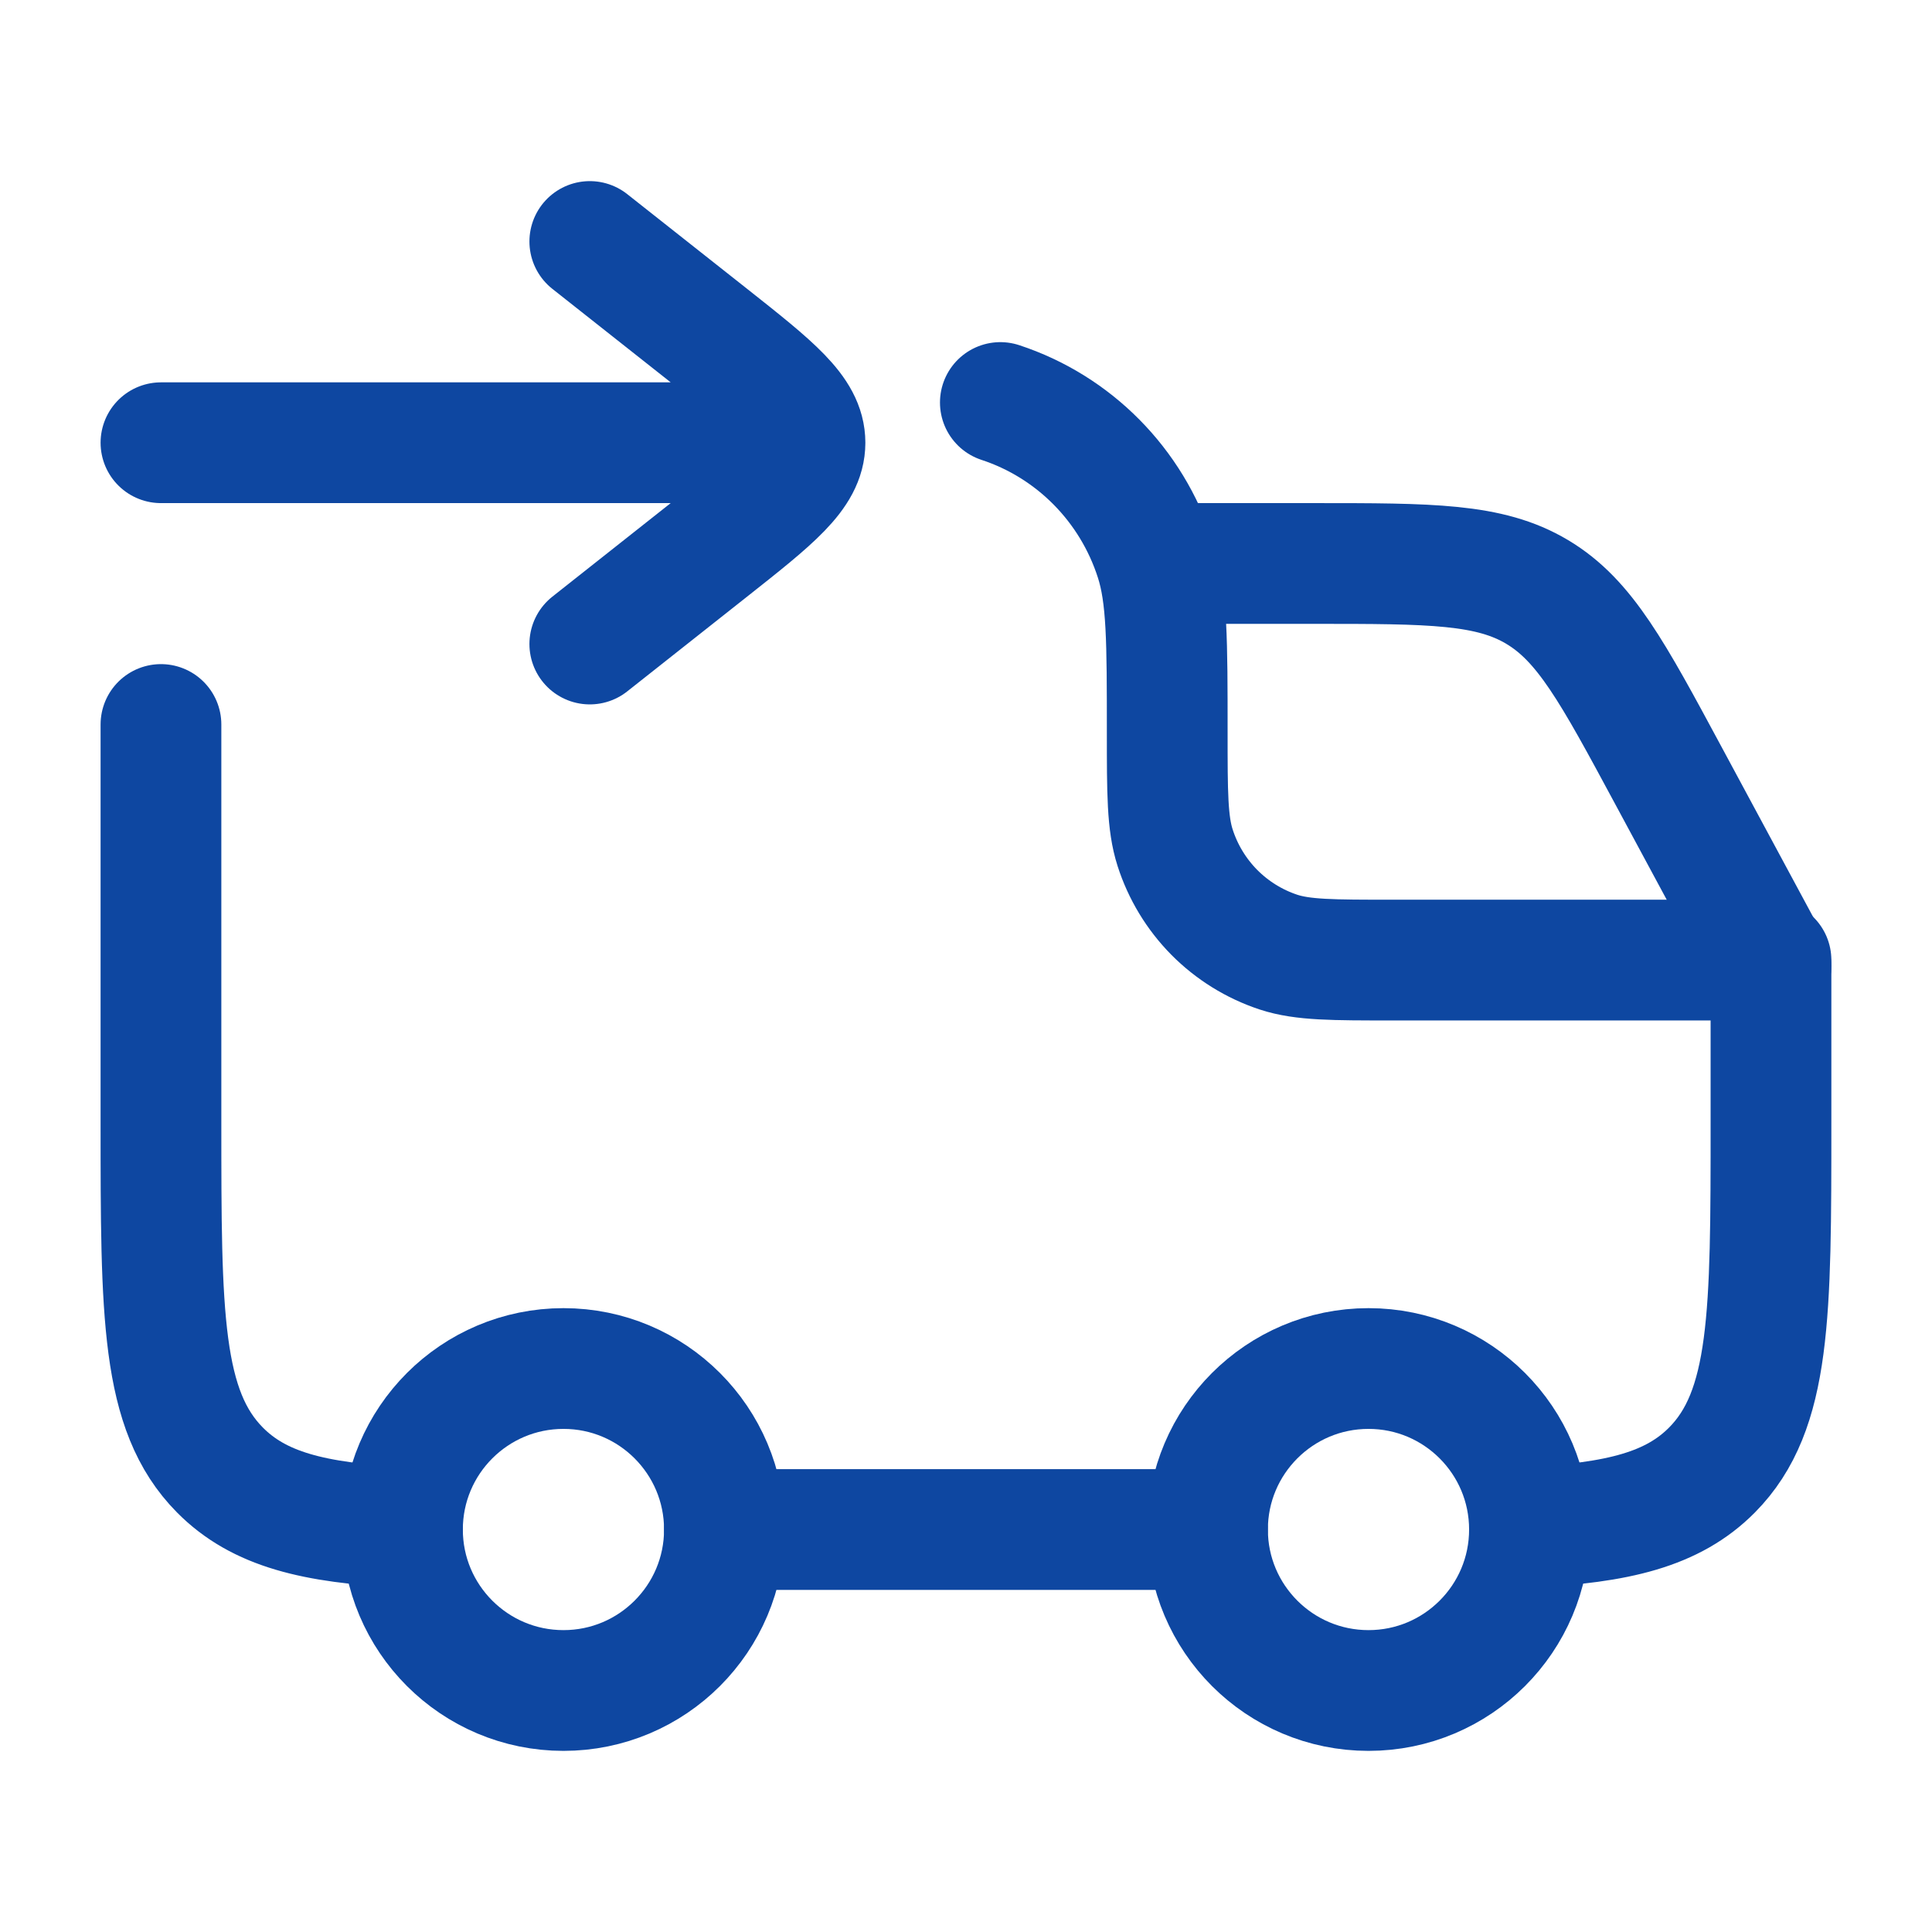
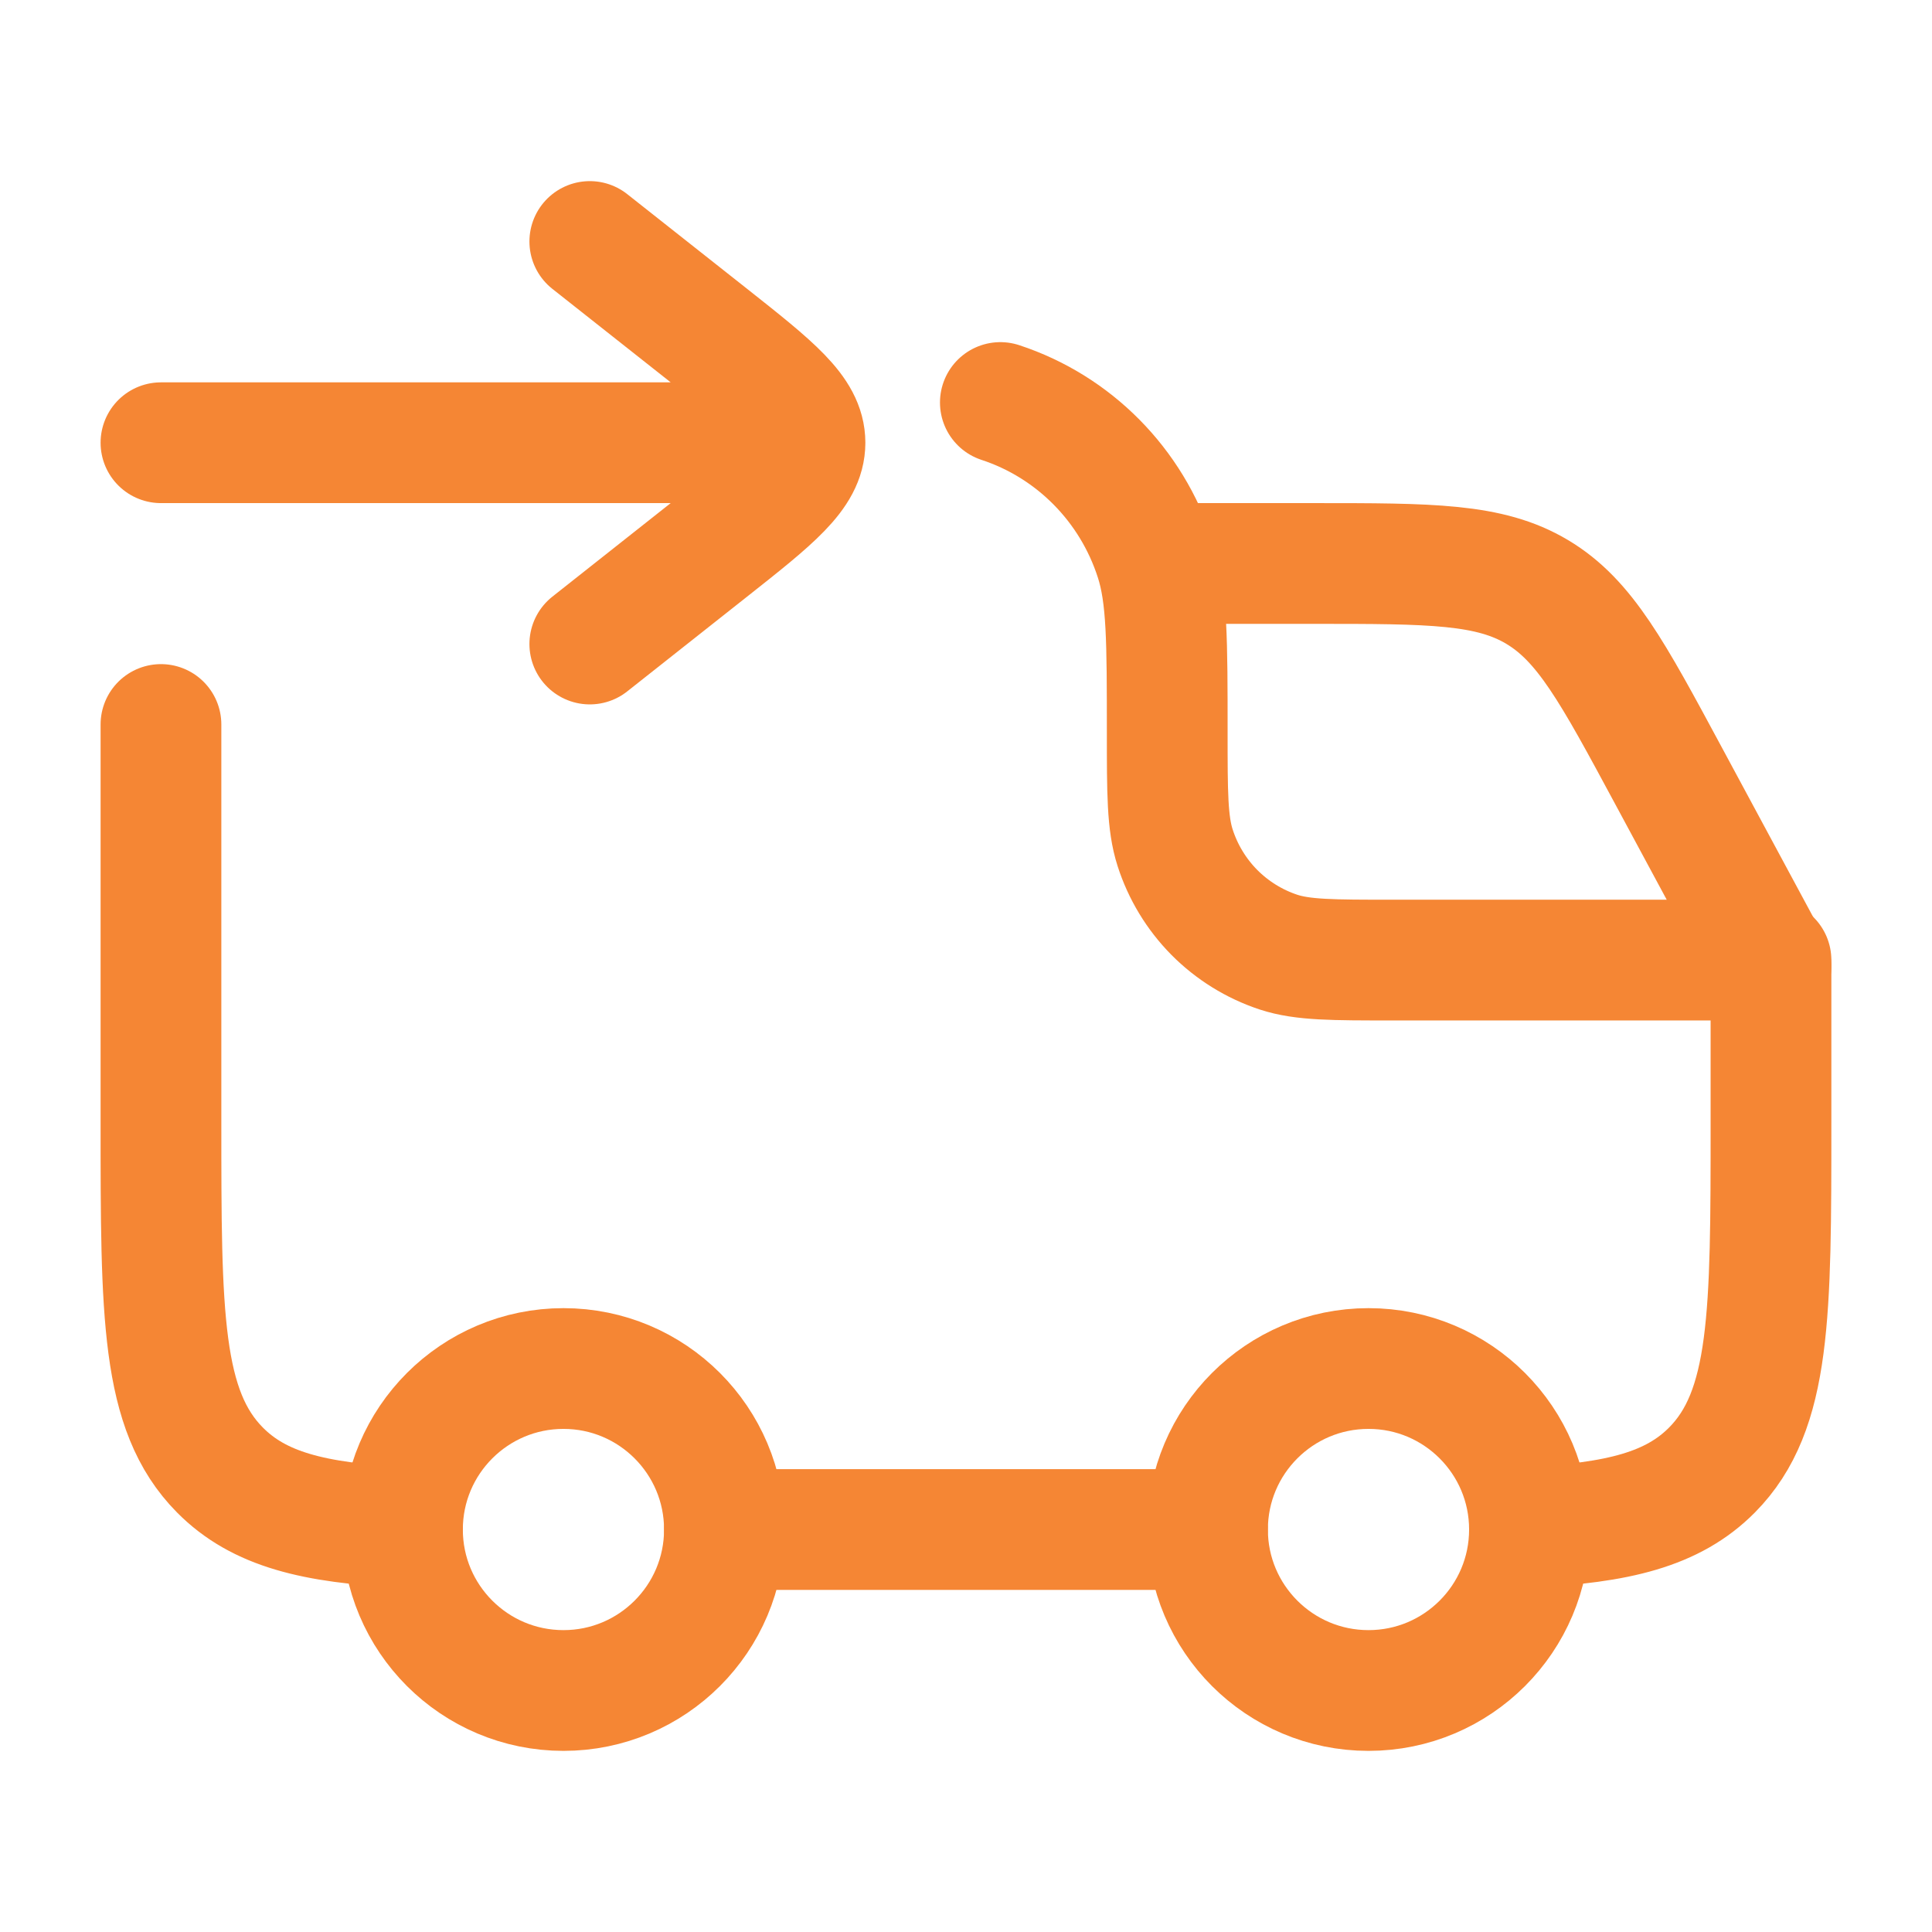
<svg xmlns="http://www.w3.org/2000/svg" width="32" height="32" viewBox="0 0 32 32" fill="none">
-   <path d="M22.667 28C24.139 28 25.333 26.806 25.333 25.334C25.333 23.861 24.139 22.667 22.667 22.667C21.194 22.667 20 23.861 20 25.334C20 26.806 21.194 28 22.667 28Z" stroke="#0E47A1" stroke-width="2" stroke-linecap="round" stroke-linejoin="round" />
-   <path d="M9.333 28C10.805 28 11.999 26.806 11.999 25.334C11.999 23.861 10.805 22.667 9.333 22.667C7.86 22.667 6.666 23.861 6.666 25.334C6.666 26.806 7.86 28 9.333 28Z" stroke="#0E47A1" stroke-width="2" stroke-linecap="round" stroke-linejoin="round" />
-   <path d="M2.666 12V18.596C2.666 21.772 2.666 23.36 3.642 24.347C4.291 25.003 5.203 25.223 6.666 25.296M16.569 6.667C17.786 7.067 18.742 8.032 19.137 9.263C19.333 9.871 19.333 10.623 19.333 12.13C19.333 13.132 19.333 13.634 19.463 14.039C19.592 14.442 19.814 14.809 20.111 15.11C20.409 15.411 20.774 15.637 21.175 15.77C21.577 15.902 22.073 15.902 23.066 15.902H29.333V18.596C29.333 21.772 29.333 23.36 28.357 24.347C27.707 25.003 26.795 25.223 25.333 25.296M11.999 25.334H19.999" stroke="#0E47A1" stroke-width="2" stroke-linecap="round" stroke-linejoin="round" />
-   <path d="M19.333 9.333H21.761C23.702 9.333 24.671 9.333 25.461 9.805C26.251 10.276 26.711 11.131 27.631 12.84L29.333 16M9.769 10.667L11.75 9.101C12.805 8.267 13.333 7.851 13.333 7.333M13.333 7.333C13.333 6.816 12.805 6.4 11.75 5.565L9.769 4M13.333 7.333H2.666" stroke="#0E47A1" stroke-width="2" stroke-linecap="round" stroke-linejoin="round" />
+   <path d="M22.667 28C24.139 28 25.333 26.806 25.333 25.334C25.333 23.861 24.139 22.667 22.667 22.667C21.194 22.667 20 23.861 20 25.334C20 26.806 21.194 28 22.667 28Z" stroke="#F58634" stroke-width="2" stroke-linecap="round" stroke-linejoin="round" />
+   <path d="M9.333 28C10.805 28 11.999 26.806 11.999 25.334C11.999 23.861 10.805 22.667 9.333 22.667C7.86 22.667 6.666 23.861 6.666 25.334C6.666 26.806 7.86 28 9.333 28Z" stroke="#F58634" stroke-width="2" stroke-linecap="round" stroke-linejoin="round" />
+   <path d="M2.666 12V18.596C2.666 21.772 2.666 23.36 3.642 24.347C4.291 25.003 5.203 25.223 6.666 25.296M16.569 6.667C17.786 7.067 18.742 8.032 19.137 9.263C19.333 9.871 19.333 10.623 19.333 12.13C19.333 13.132 19.333 13.634 19.463 14.039C19.592 14.442 19.814 14.809 20.111 15.11C20.409 15.411 20.774 15.637 21.175 15.77C21.577 15.902 22.073 15.902 23.066 15.902H29.333V18.596C29.333 21.772 29.333 23.36 28.357 24.347C27.707 25.003 26.795 25.223 25.333 25.296M11.999 25.334H19.999" stroke="#F58634" stroke-width="2" stroke-linecap="round" stroke-linejoin="round" />
+   <path d="M19.333 9.333H21.761C23.702 9.333 24.671 9.333 25.461 9.805C26.251 10.276 26.711 11.131 27.631 12.84L29.333 16M9.769 10.667L11.75 9.101C12.805 8.267 13.333 7.851 13.333 7.333M13.333 7.333C13.333 6.816 12.805 6.4 11.75 5.565L9.769 4M13.333 7.333H2.666" stroke="#F58634" stroke-width="2" stroke-linecap="round" stroke-linejoin="round" />
</svg>
